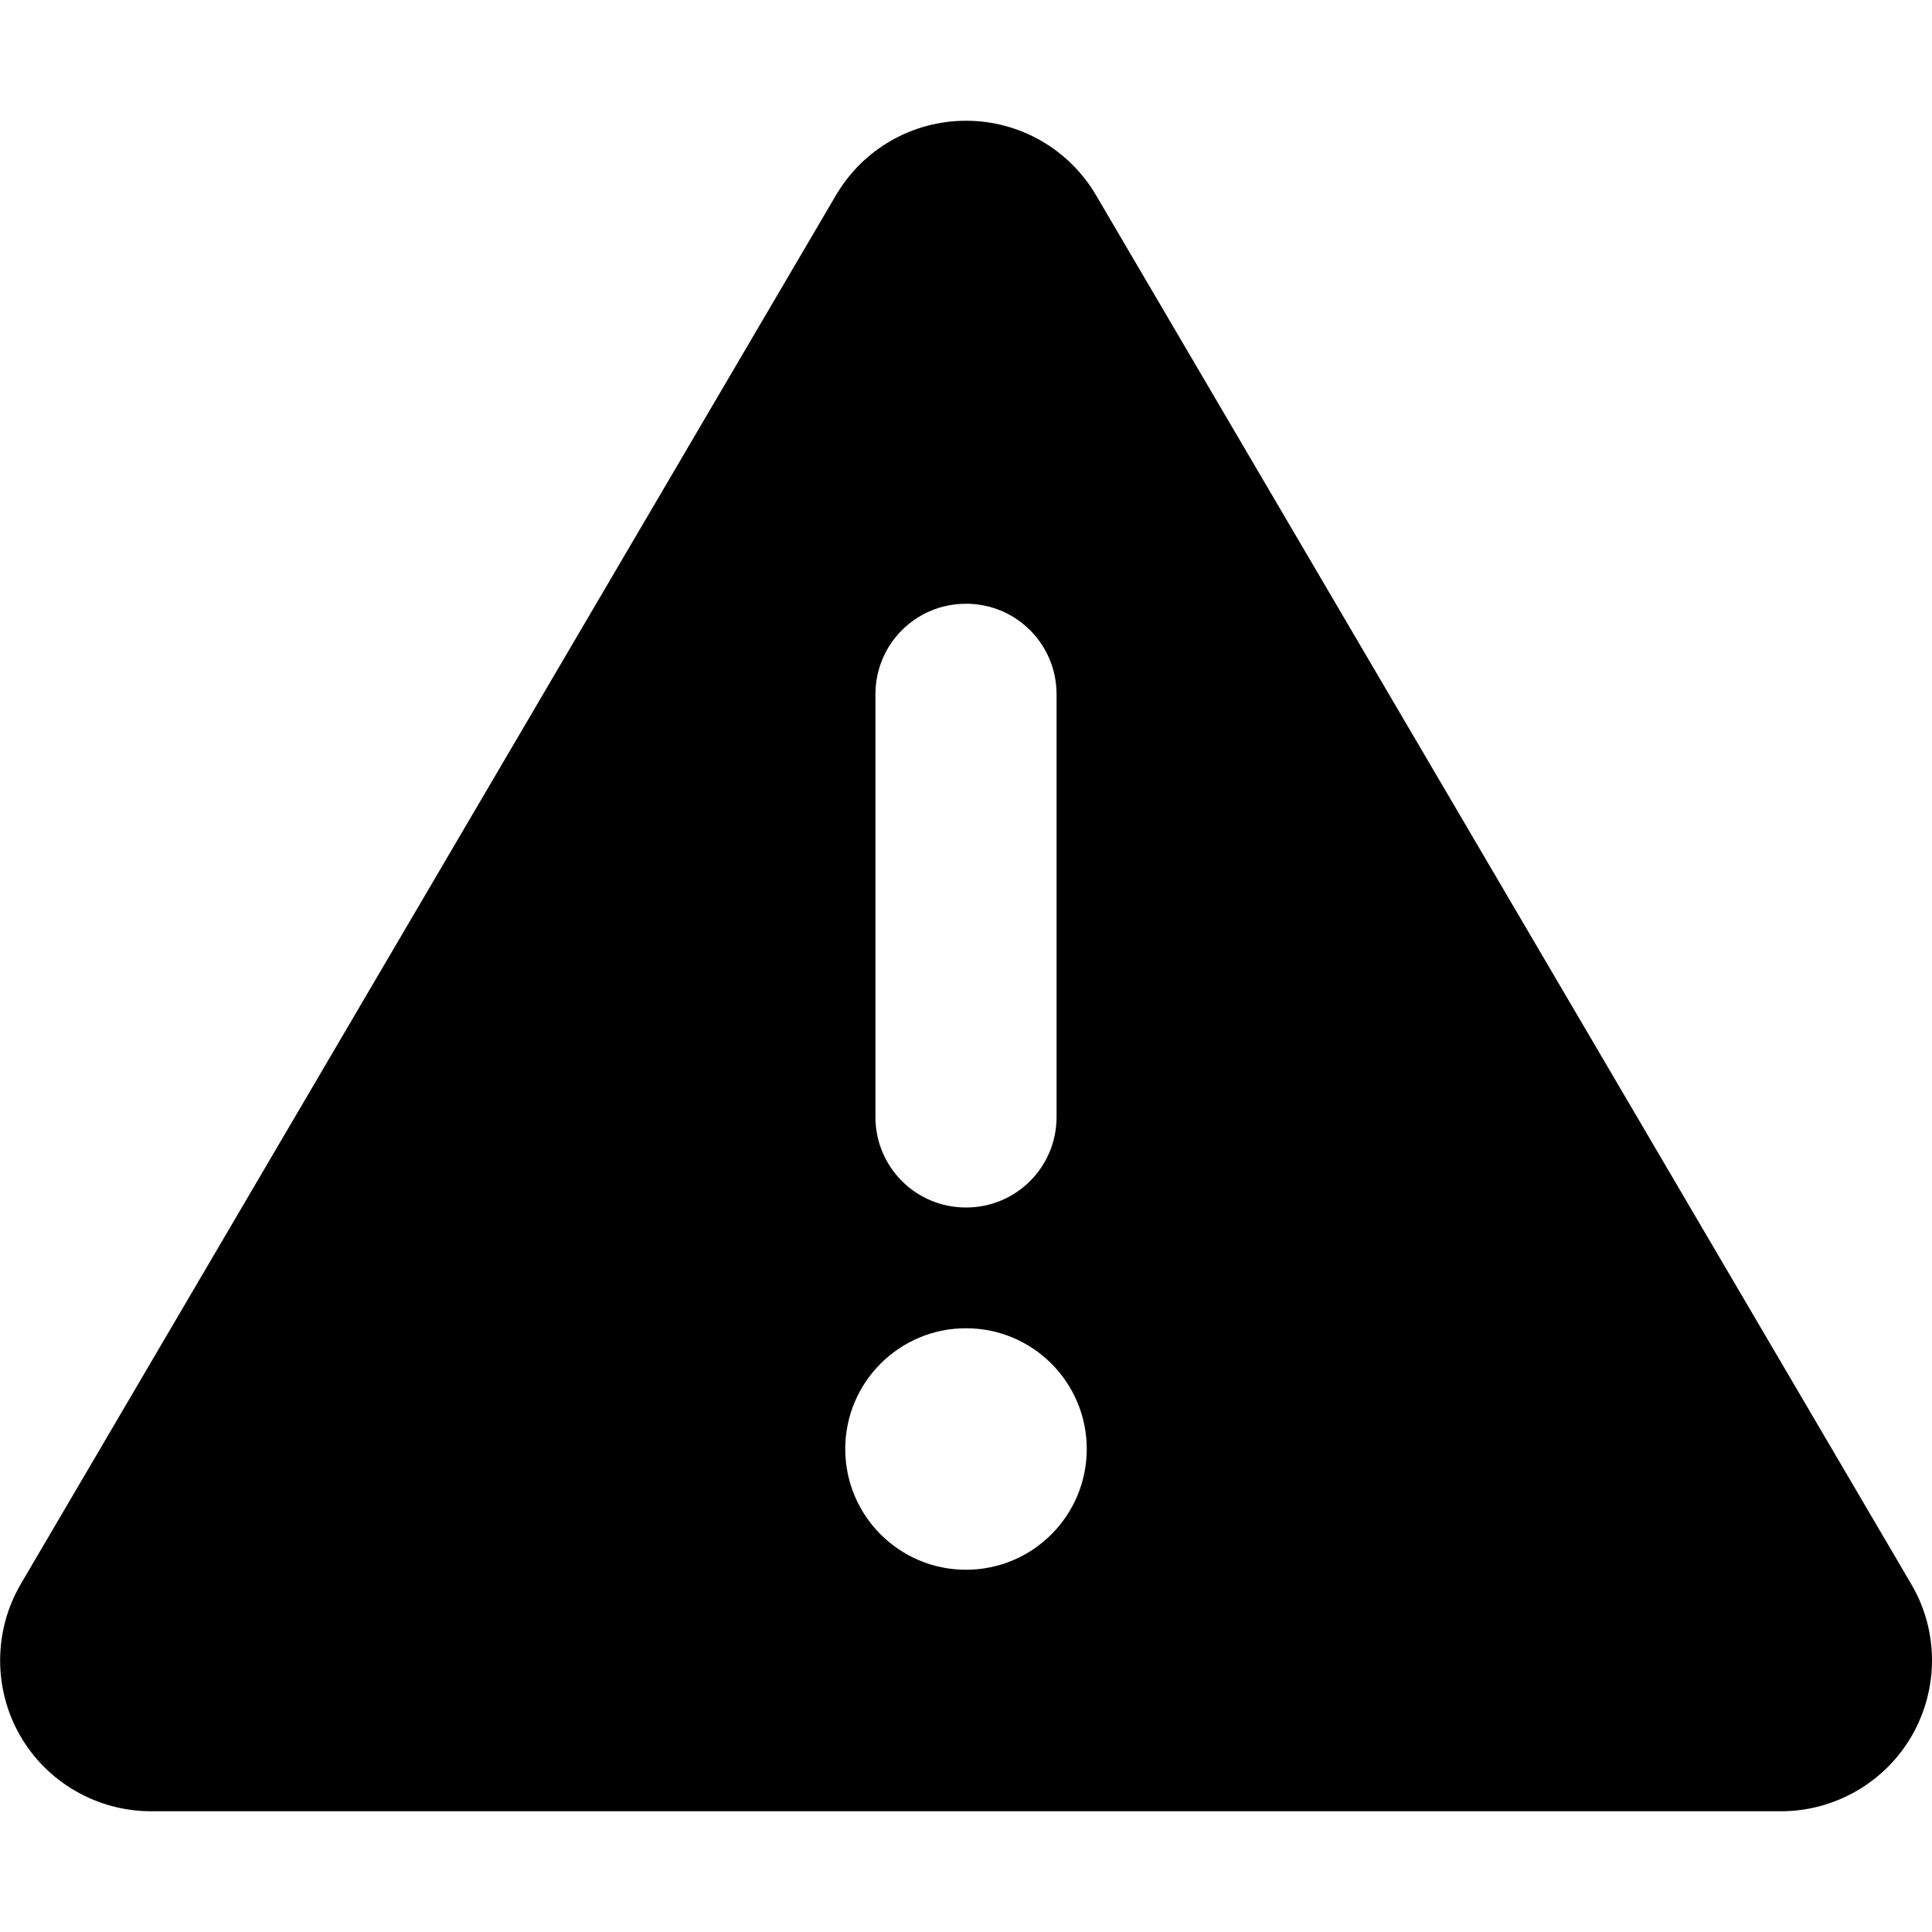
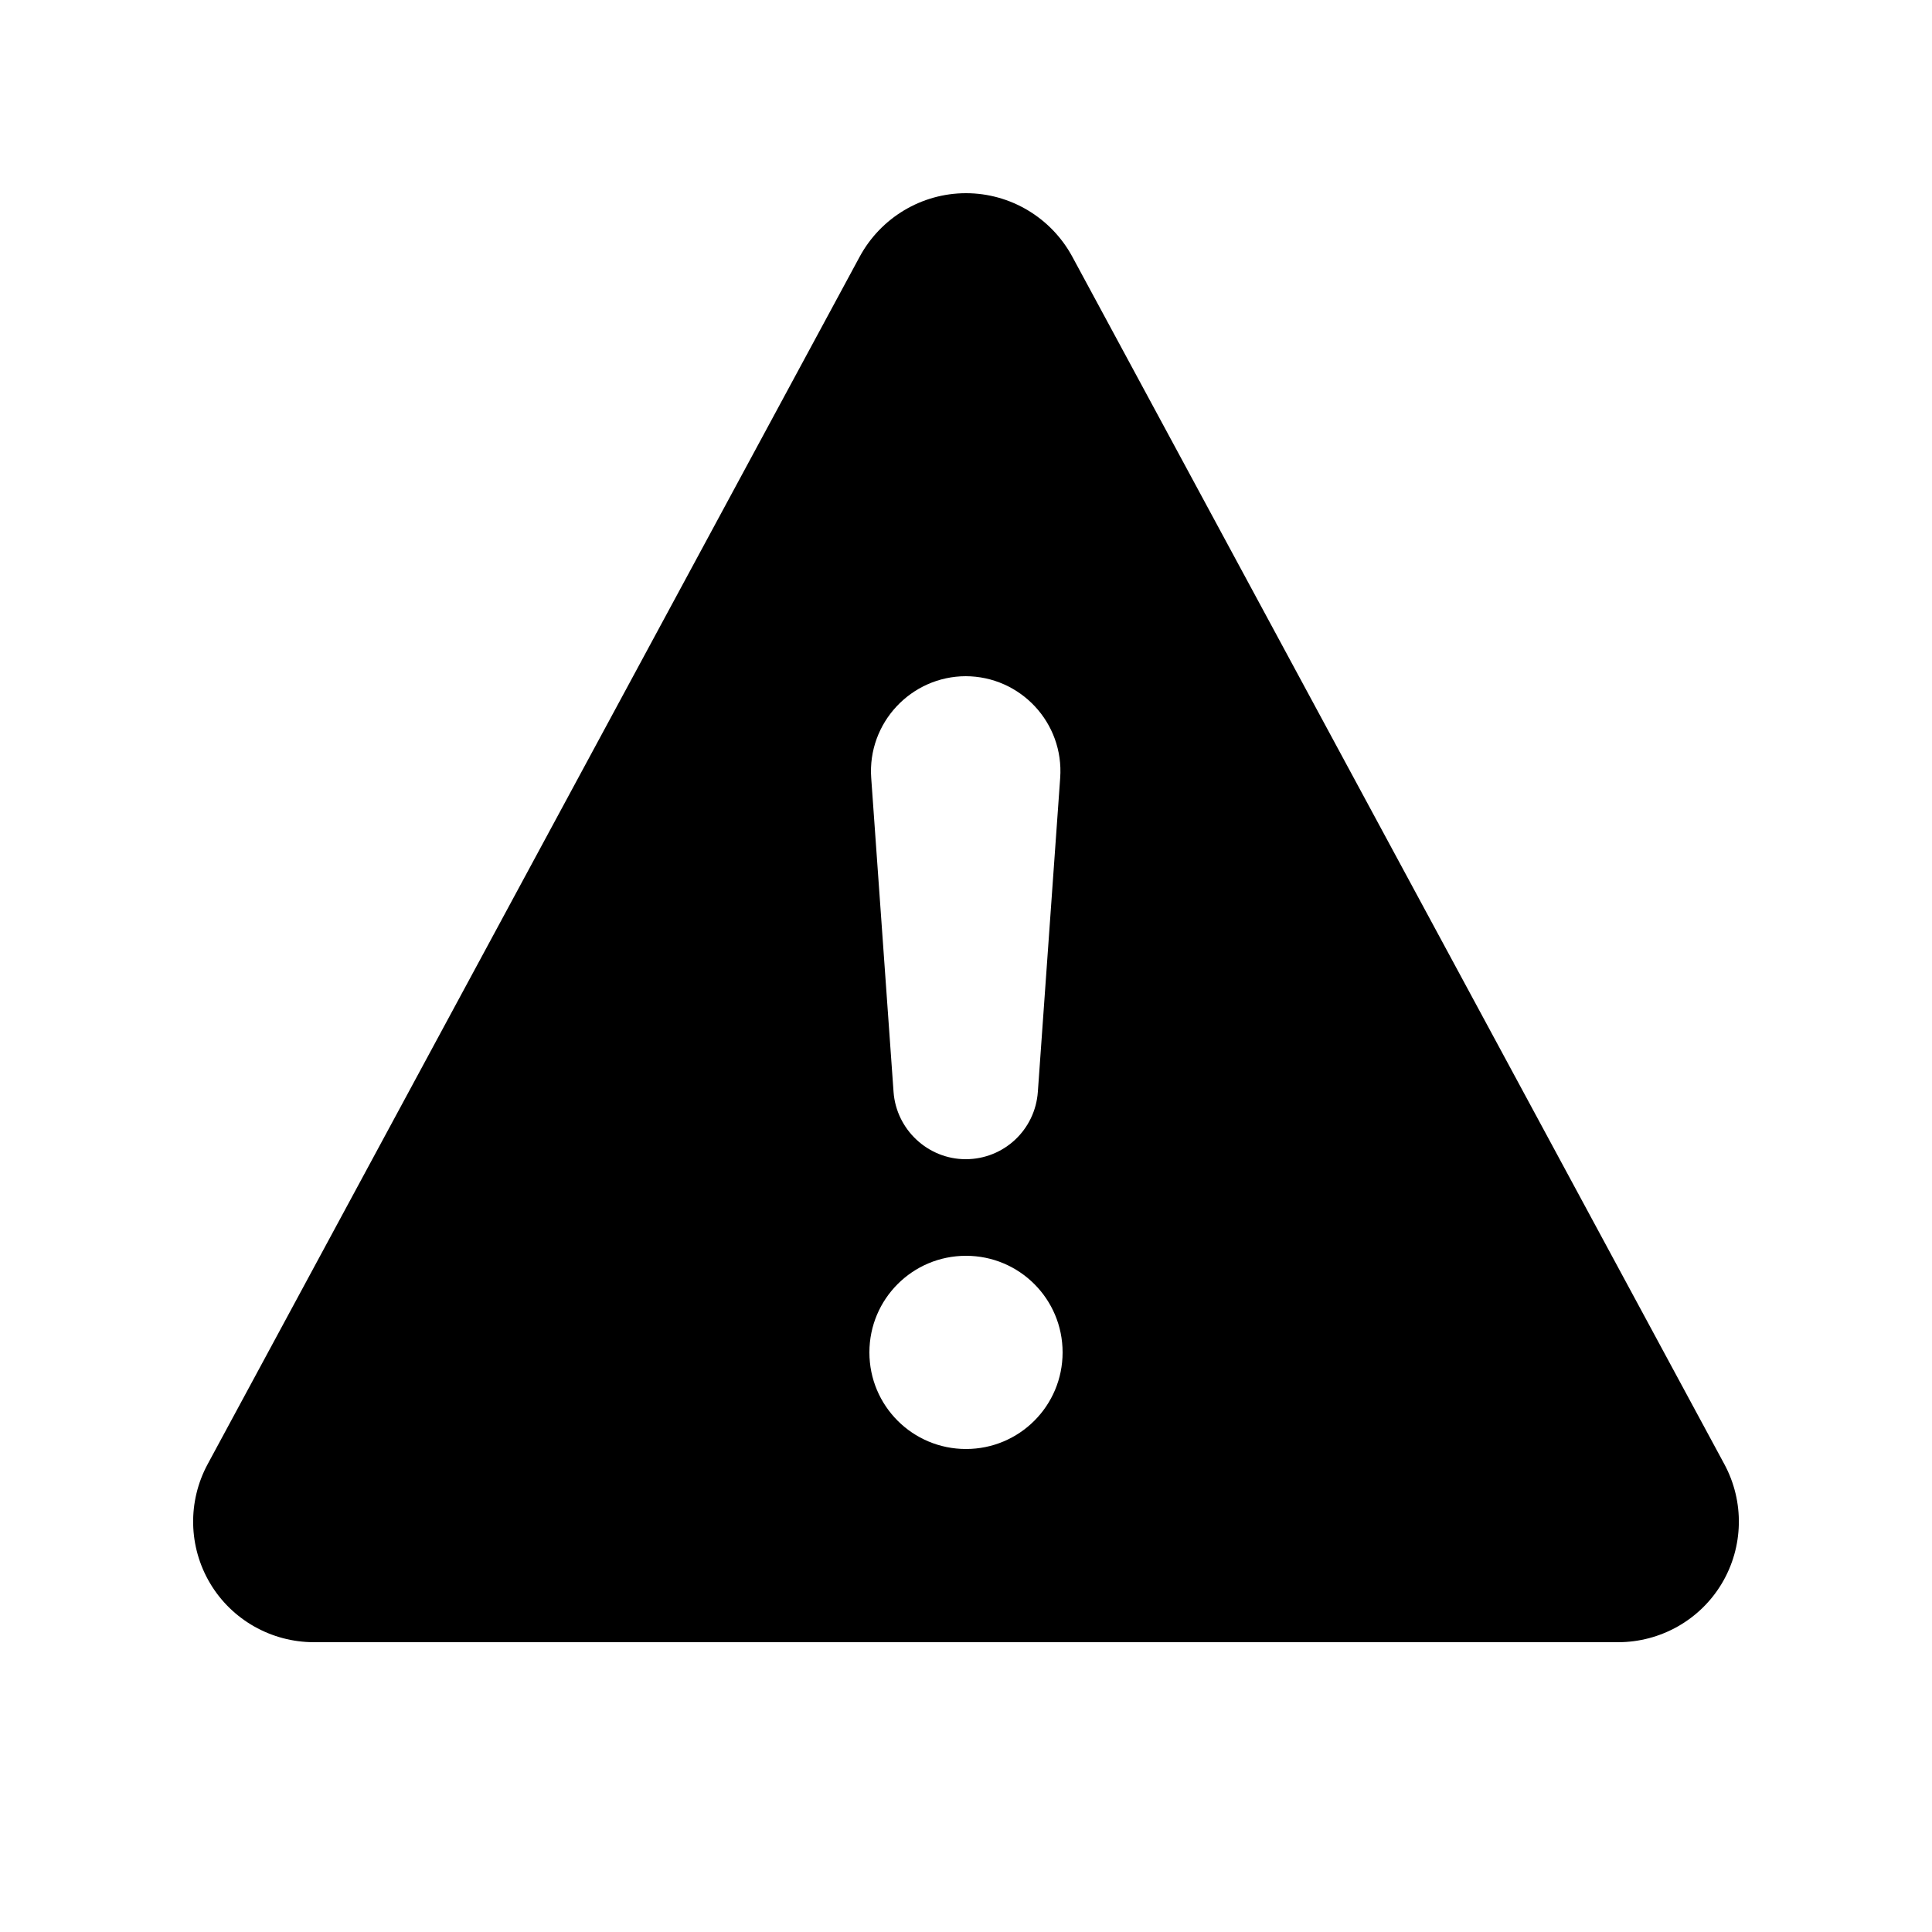
- <svg xmlns="http://www.w3.org/2000/svg" viewBox="0 0 512 512">
-   <path d="M256 32c14.2 0 27.3 7.5 34.5 19.8l216 368c7.3 12.4 7.3 27.7 .2 40.1S486.3 480 472 480L40 480c-14.3 0-27.6-7.7-34.7-20.1s-7-27.8 .2-40.1l216-368C228.7 39.5 241.8 32 256 32zm0 128c-13.3 0-24 10.7-24 24l0 112c0 13.3 10.7 24 24 24s24-10.7 24-24l0-112c0-13.3-10.7-24-24-24zm32 224a32 32 0 1 0 -64 0 32 32 0 1 0 64 0z" />
+ <svg xmlns="http://www.w3.org/2000/svg" viewBox="0 0 640 640">
+   <path d="M320 64C334.7 64 348.2 72.1 355.2 85L571.2 485C577.9 497.4 577.6 512.4 570.4 524.5C563.2 536.6 550.1 544 536 544L104 544C89.9 544 76.8 536.6 69.6 524.5C62.4 512.4 62.1 497.4 68.8 485L284.8 85C291.8 72.1 305.3 64 320 64zM320 416C302.3 416 288 430.3 288 448C288 465.7 302.3 480 320 480C337.7 480 352 465.7 352 448C352 430.3 337.7 416 320 416zM320 224C301.8 224 287.3 239.5 288.6 257.7L296 361.7C296.9 374.2 307.4 384 319.9 384C332.5 384 342.9 374.3 343.8 361.7L351.2 257.7C352.5 239.5 338.1 224 319.8 224z" />
</svg>
